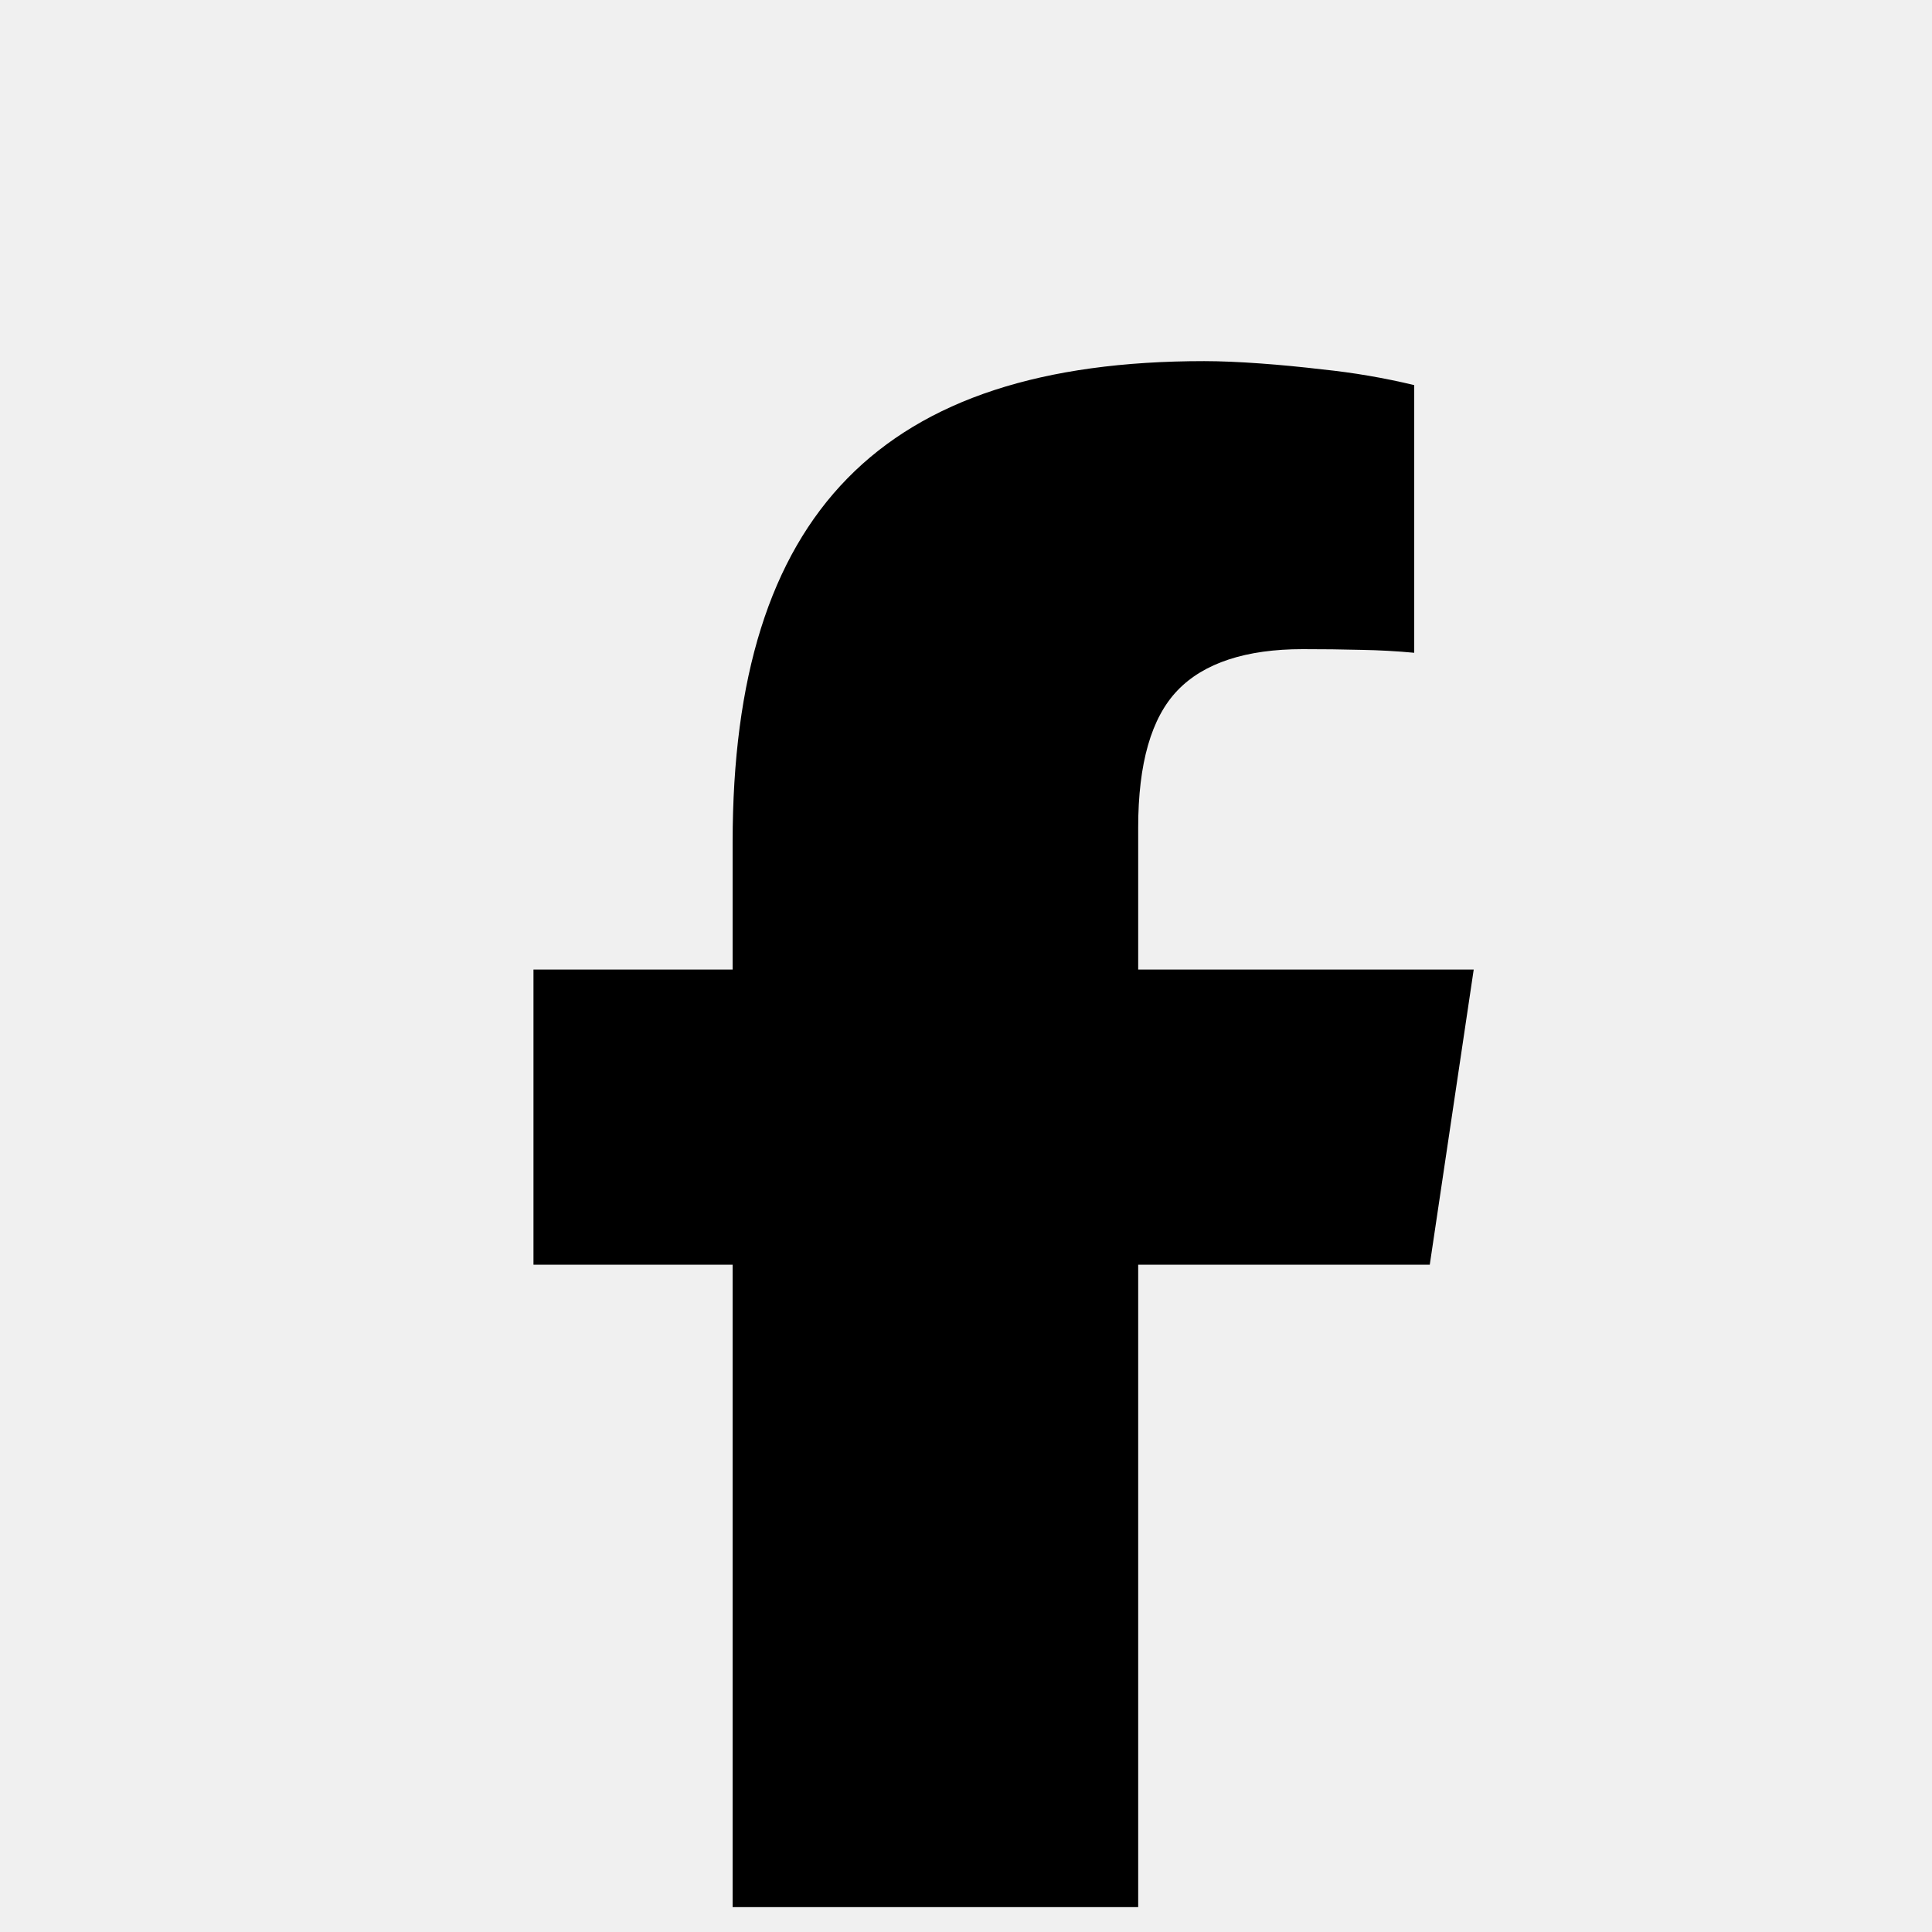
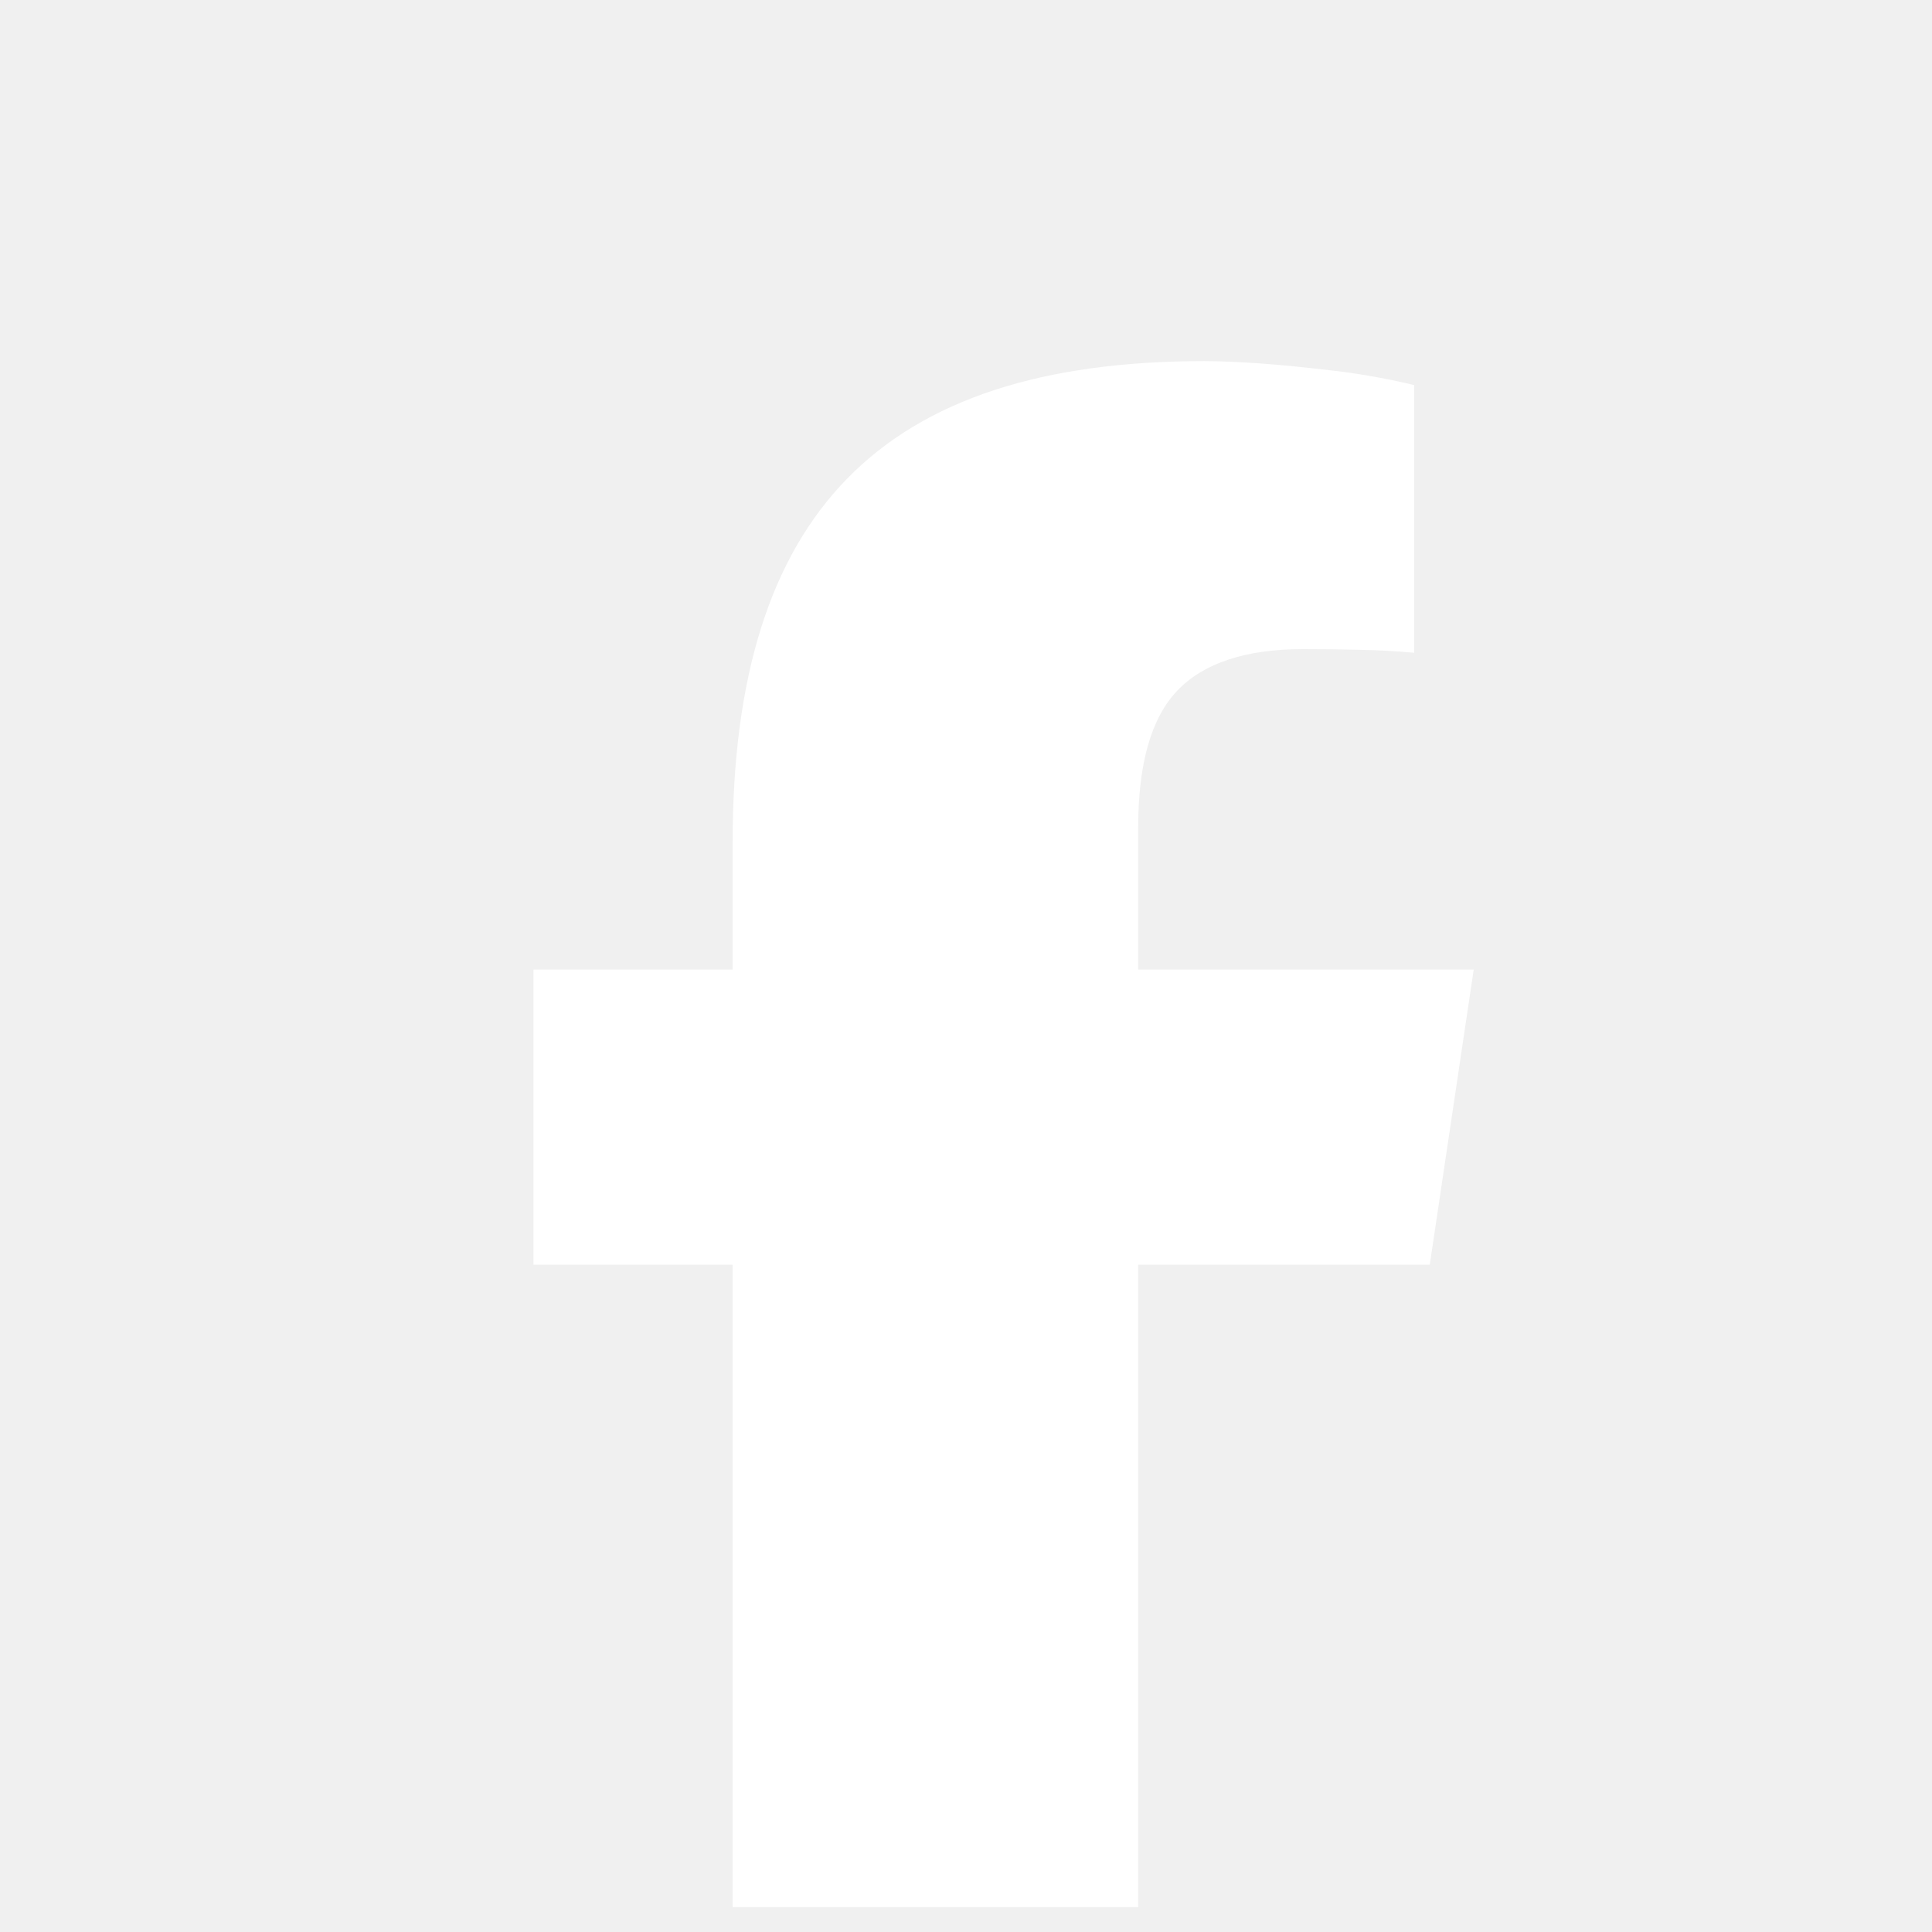
- <svg xmlns="http://www.w3.org/2000/svg" width="16" height="16" viewBox="0 0 24 24" fill="currentColor">
+ <svg xmlns="http://www.w3.org/2000/svg" width="16" height="16" viewBox="0 0 24 24" fill="#FFFFFF">
  <path d="M9.101 23.691v-7.98H6.627v-3.667h2.474v-1.58c0-4.085 1.848-5.978 5.858-5.978.401 0 .955.042 1.468.103a8.68 8.68 0 0 1 1.141.195v3.325a8.623 8.623 0 0 0-.653-.036 26.805 26.805 0 0 0-.733-.009c-.704 0-1.228.172-1.554.512-.326.339-.489.907-.489 1.704v1.764h4.168l-.546 3.667h-3.622v7.98H9.101z" />
</svg>
